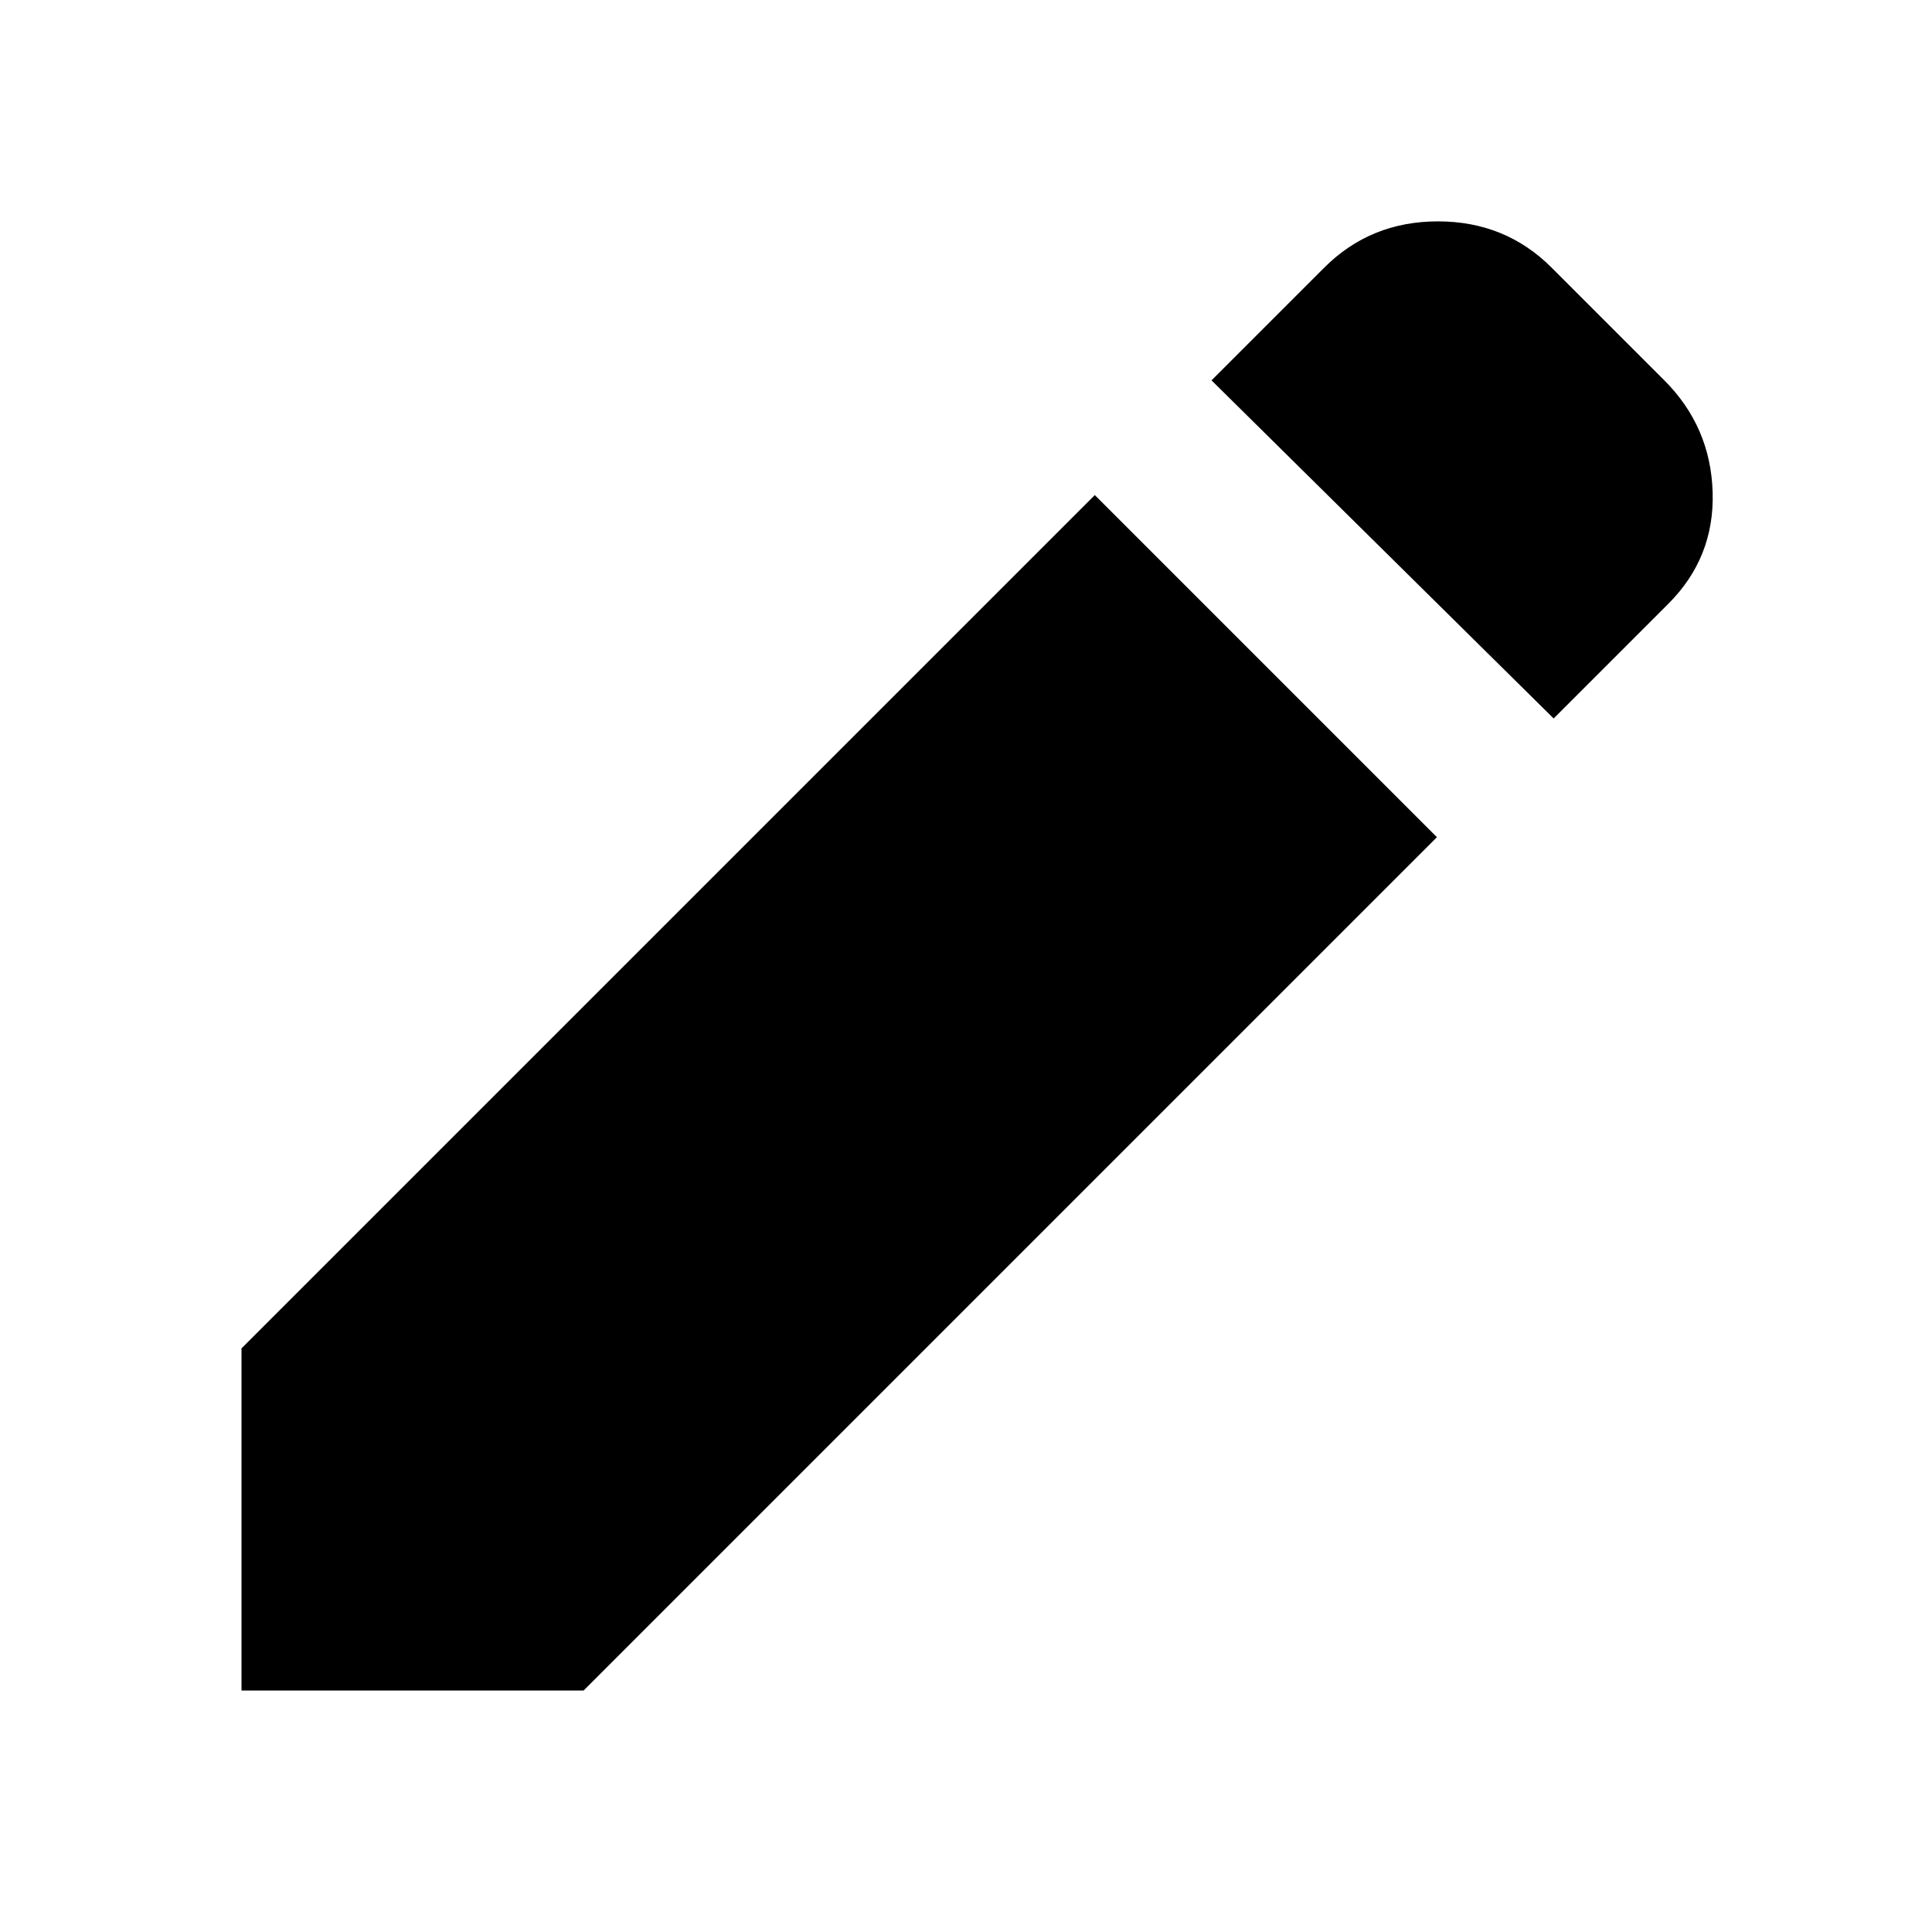
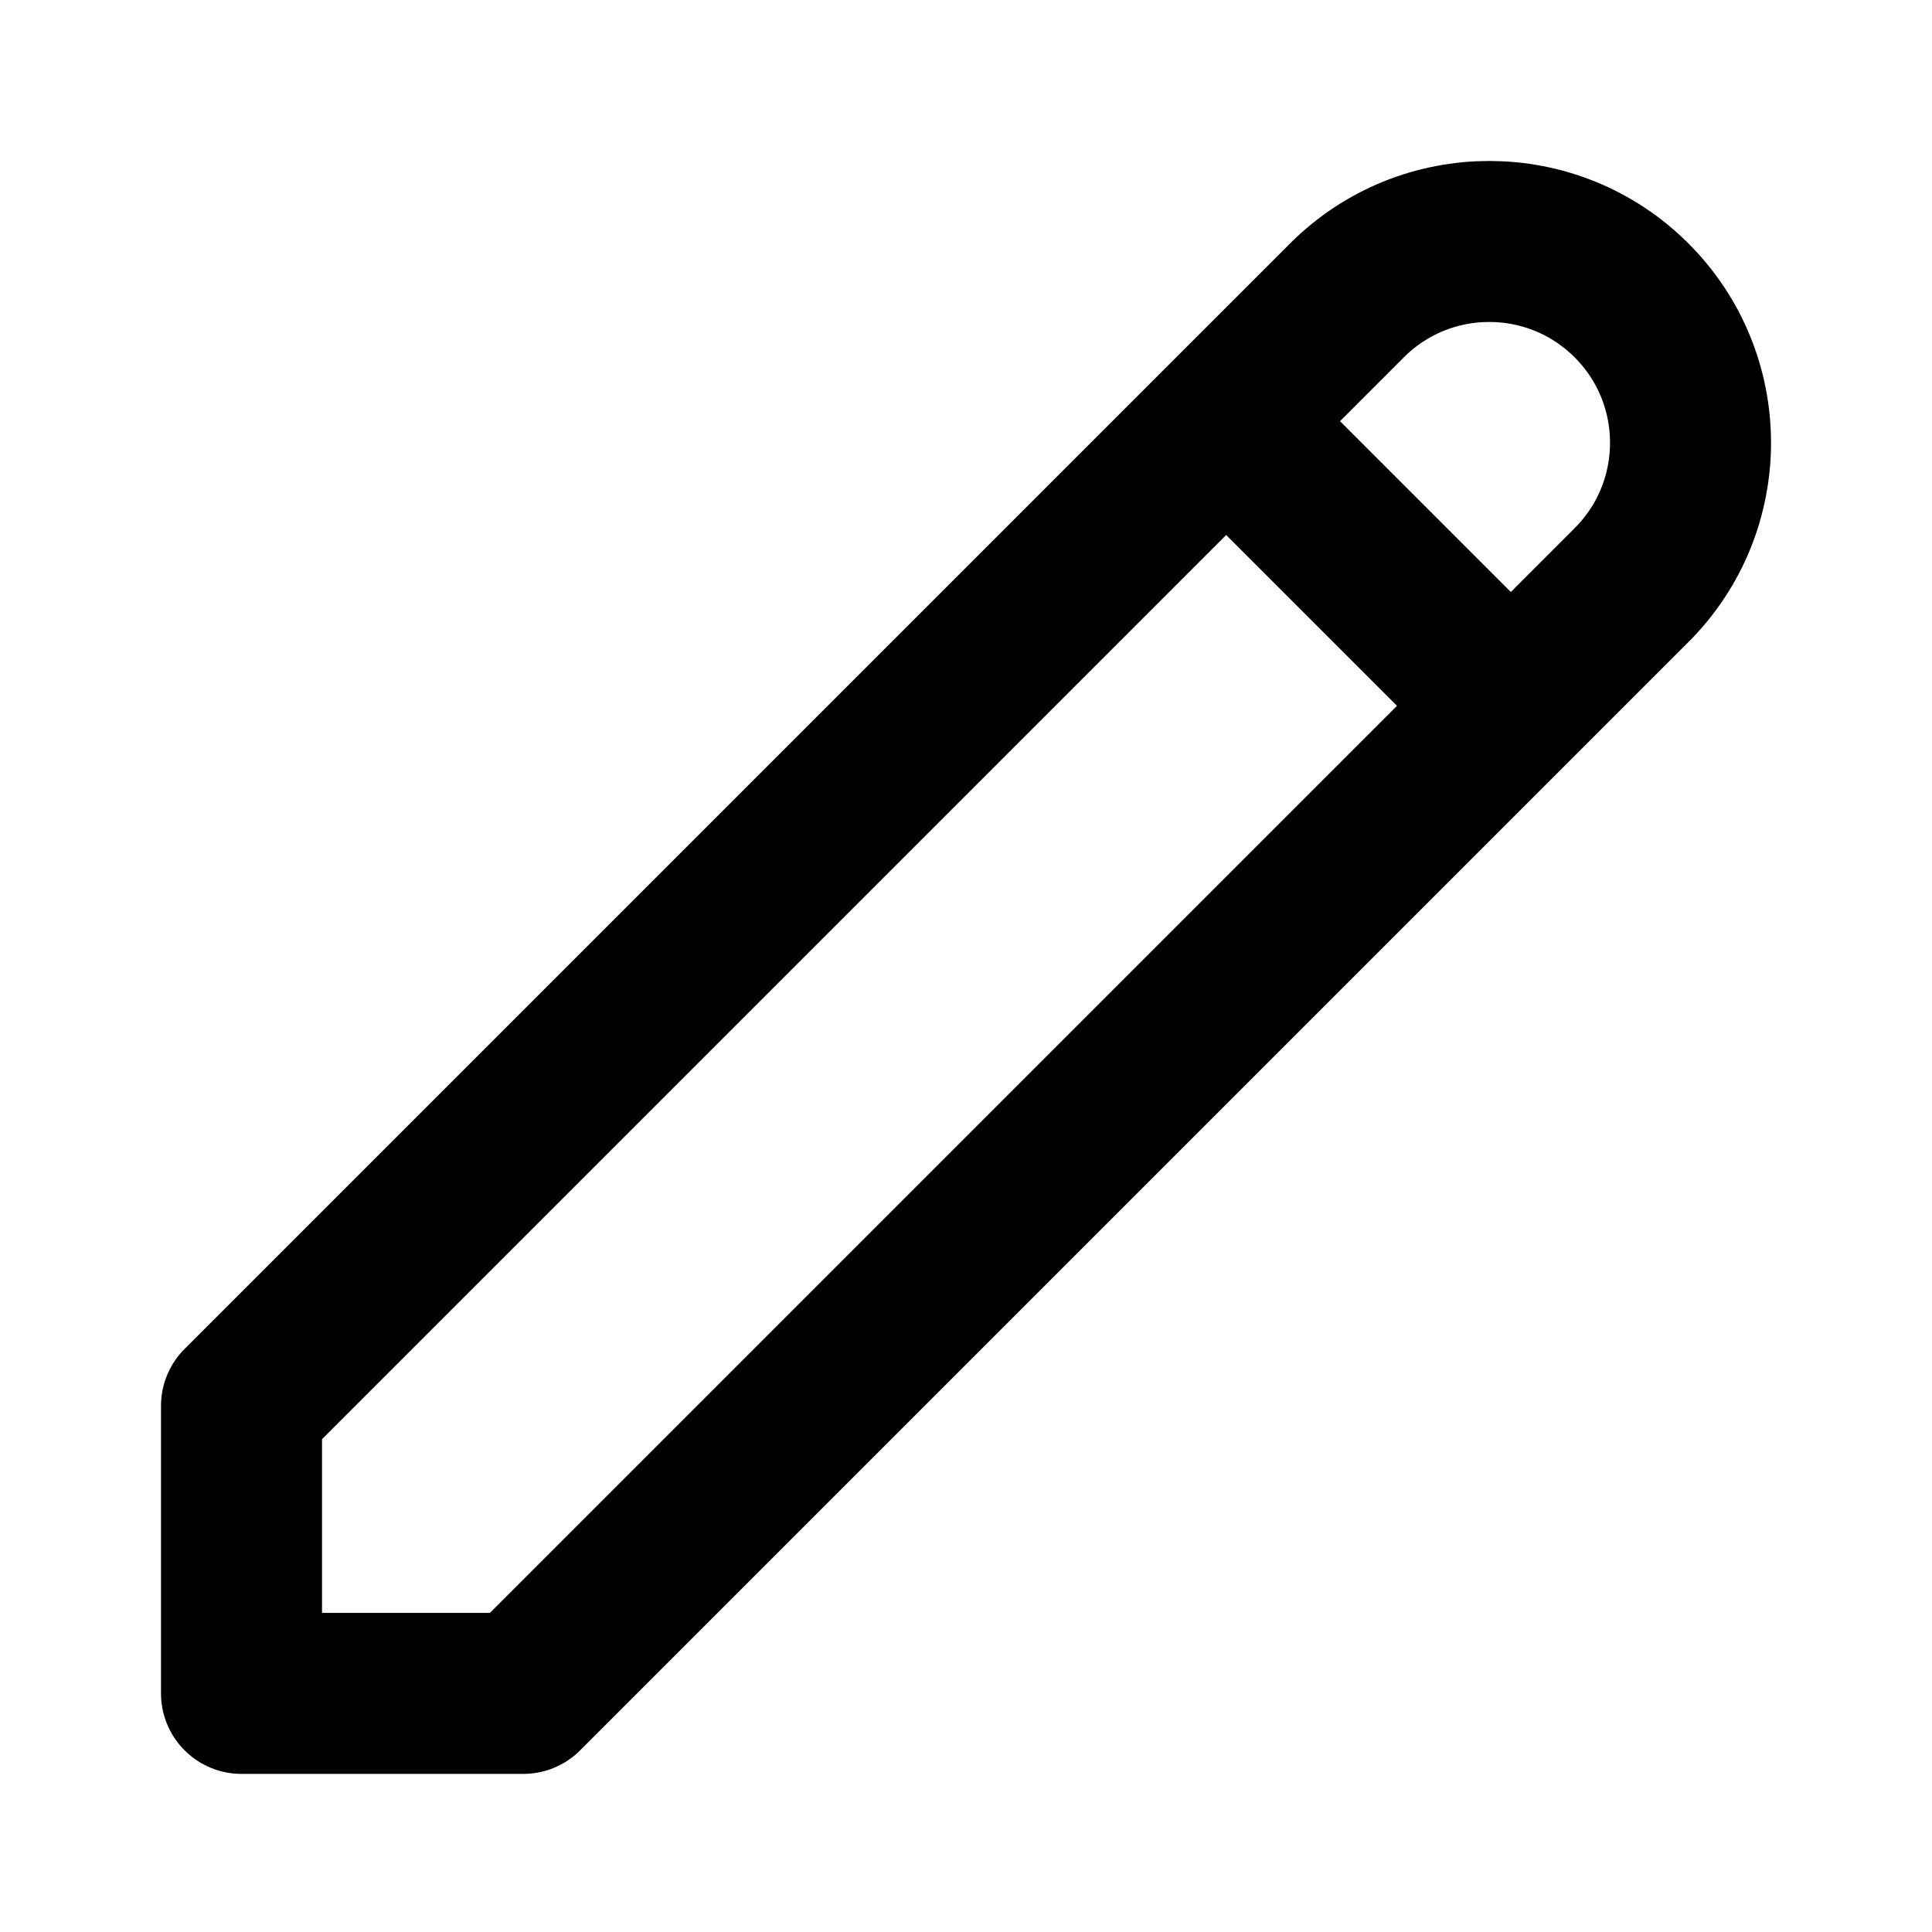
- <svg xmlns="http://www.w3.org/2000/svg" width="32" height="32" viewBox="0 0 24 24">
-   <path fill="currentColor" d="m19.3 8.925l-4.25-4.2l1.4-1.4q.575-.575 1.413-.575q.837 0 1.412.575l1.4 1.4q.575.575.6 1.388q.025.812-.55 1.387ZM17.85 10.4L7.25 21H3v-4.25l10.6-10.6Z" />
+ <svg xmlns="http://www.w3.org/2000/svg" fill="none" stroke="currentColor" viewBox="0 0 24 24">
+   <path stroke-linecap="round" stroke-linejoin="round" stroke-width="2" d="M15.232 5.232l3.536 3.536m-2.036-5.036a2.5 2.5 0 113.536 3.536L6.5 21.036H3v-3.572L16.732 3.732z" />
</svg>
